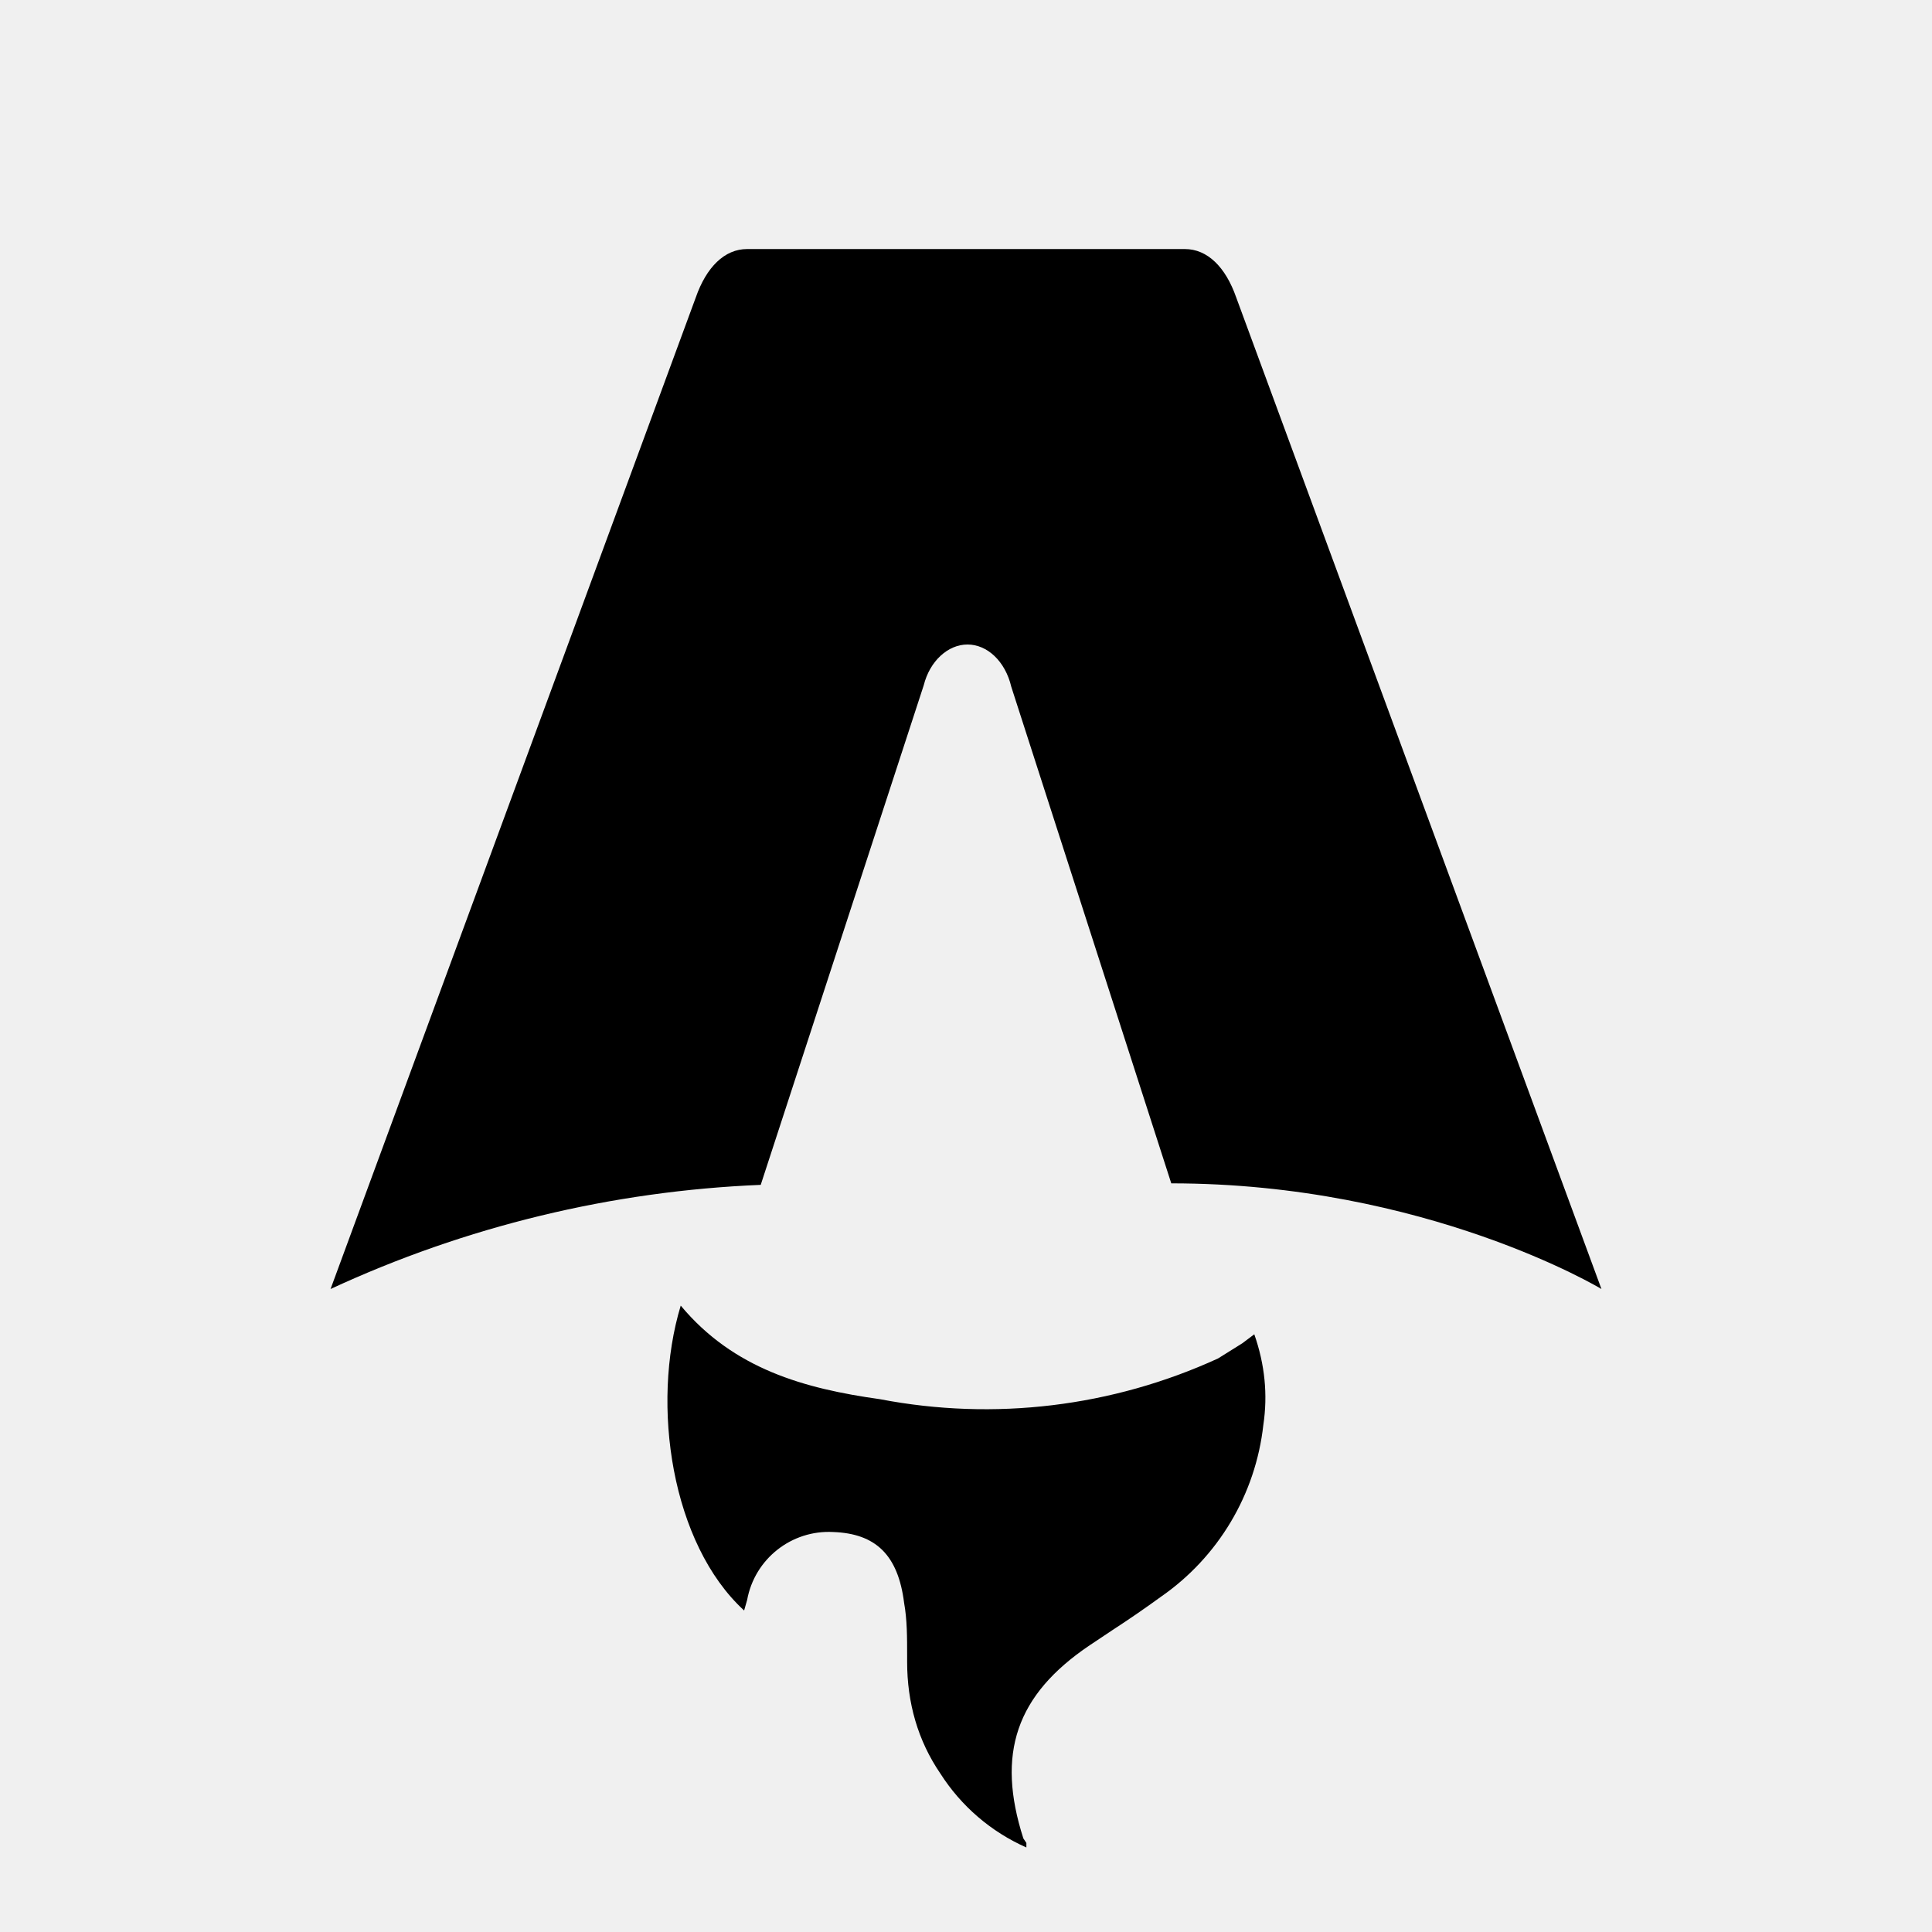
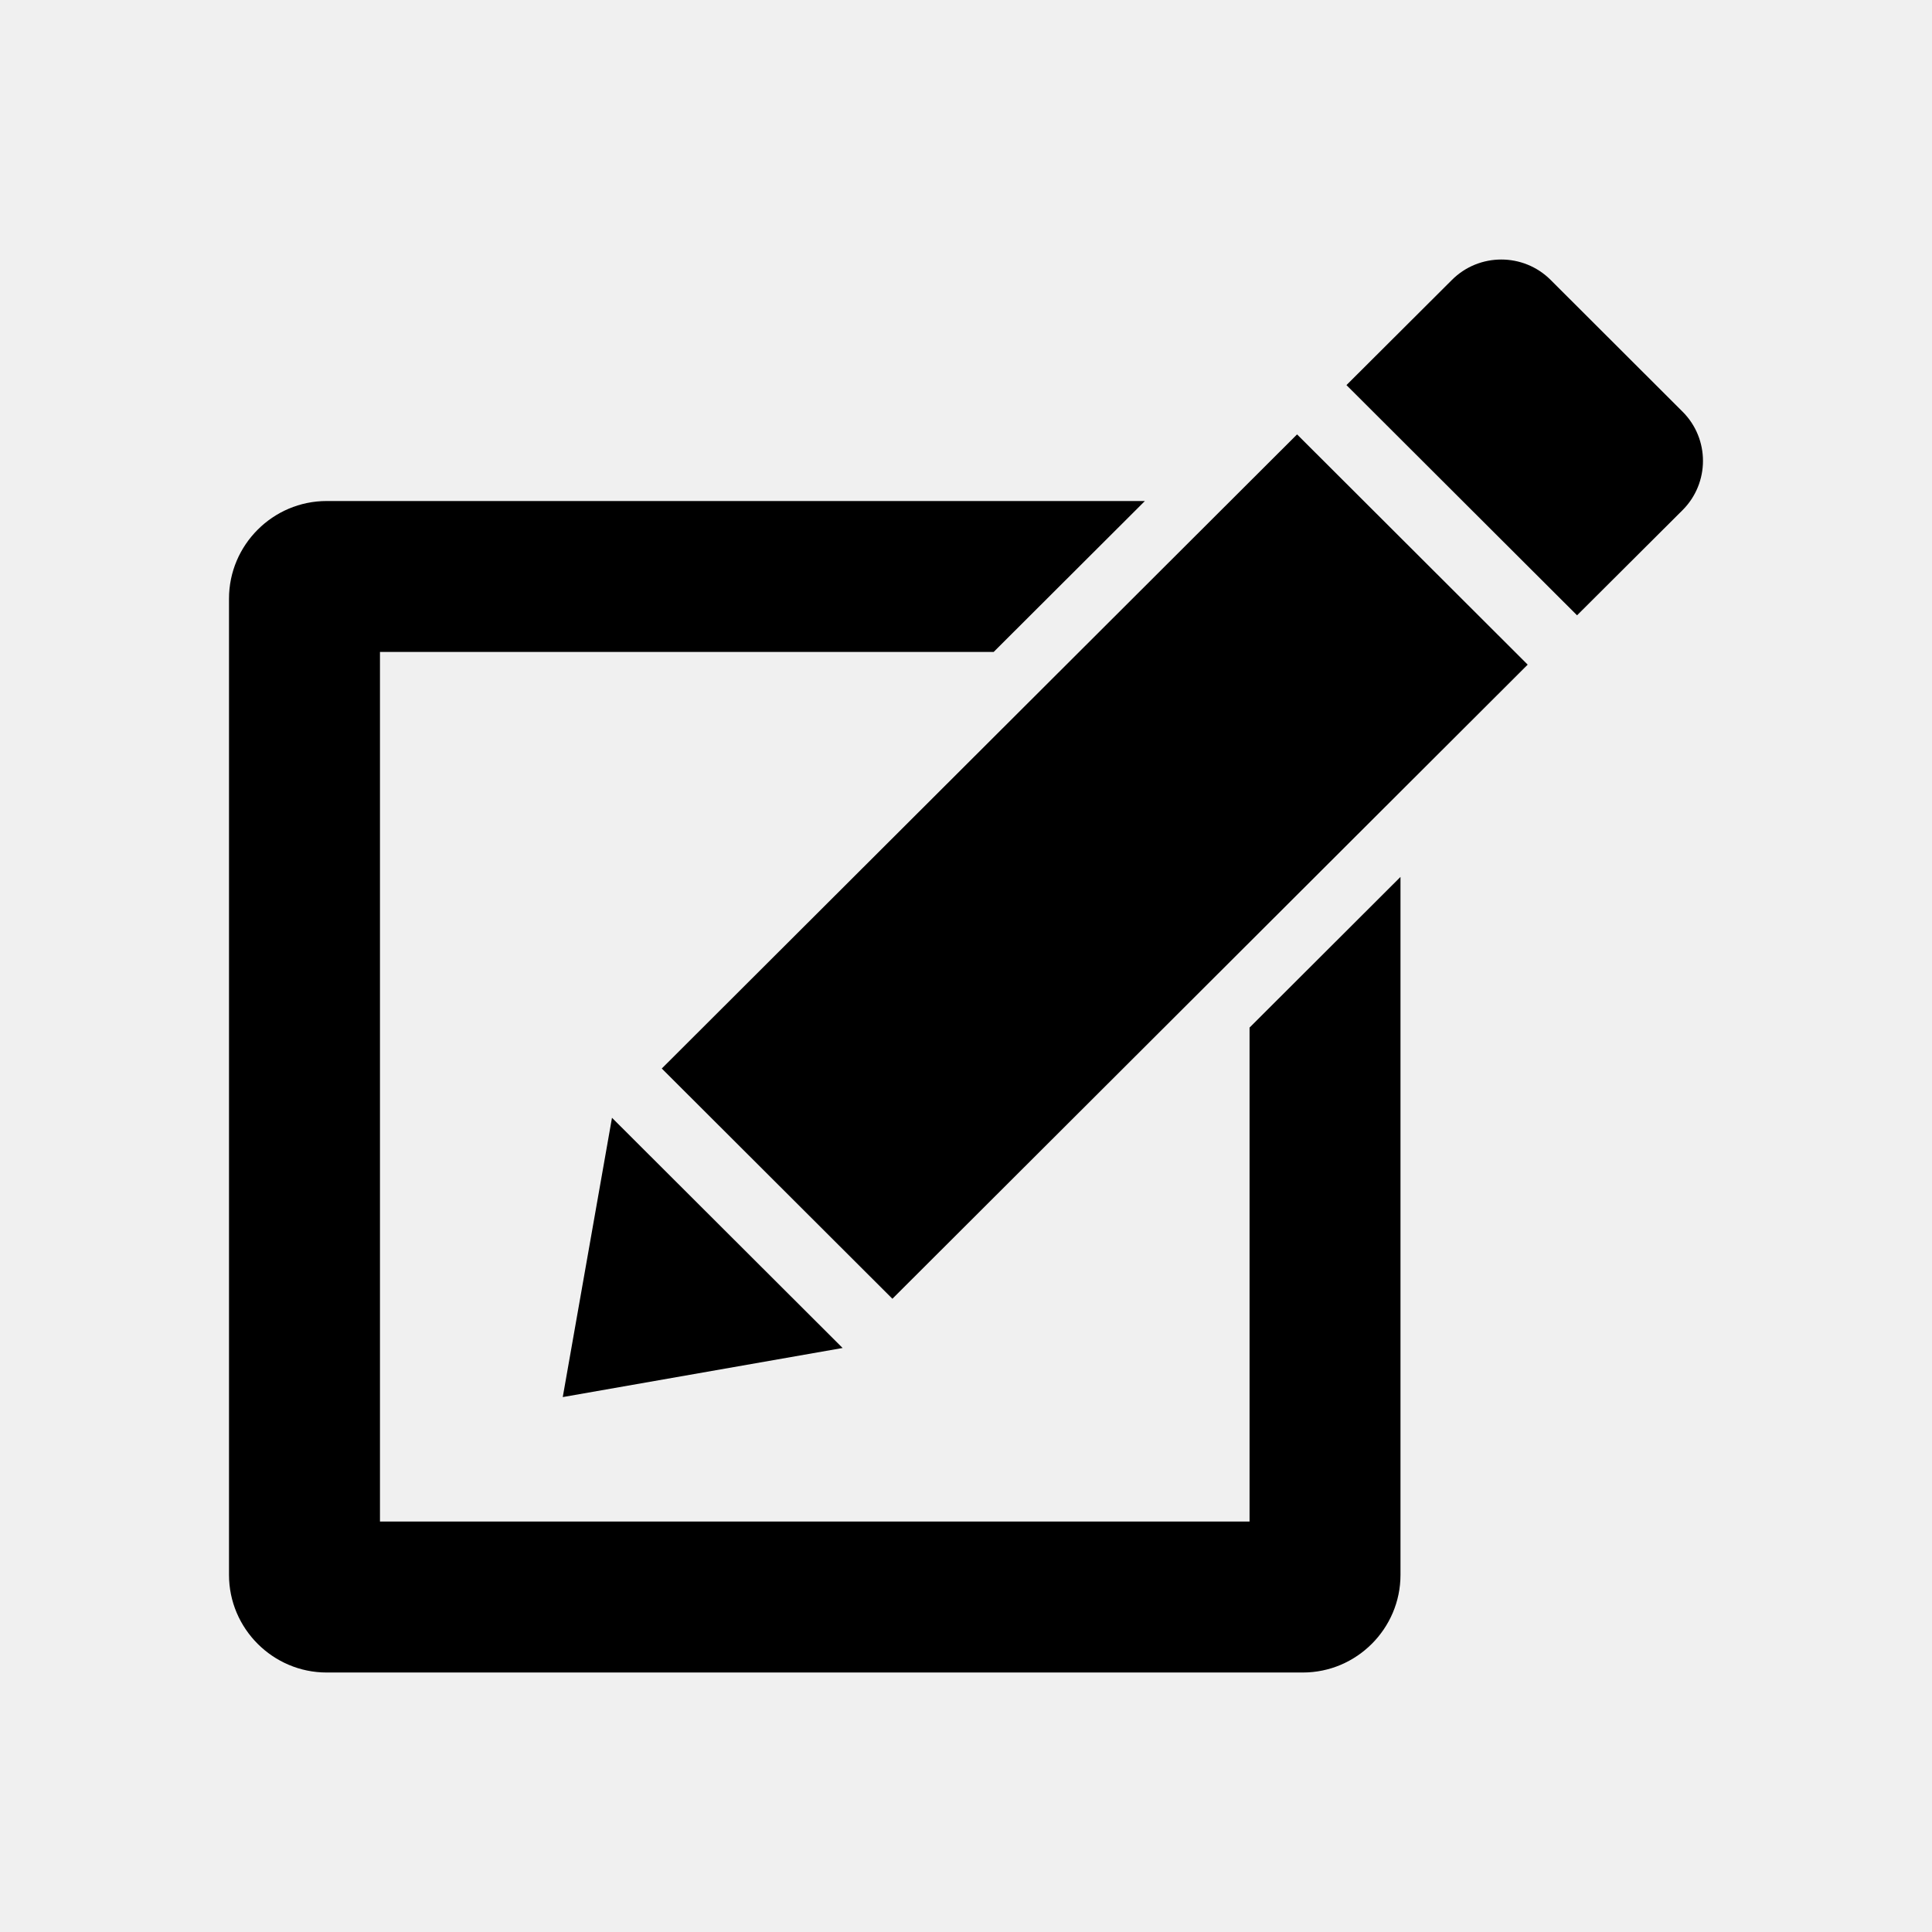
- <svg xmlns="http://www.w3.org/2000/svg" fill="none" viewBox="0 0 128 128">
-   <path d="M50.4 78.5a75.1 75.1 0 0 0-28.5 6.9l24.2-65.7c.7-2 1.9-3.2 3.4-3.2h29c1.5 0 2.7 1.2 3.4 3.2l24.2 65.7s-11.6-7-28.5-7L67 45.5c-.4-1.7-1.6-2.8-2.9-2.8-1.3 0-2.5 1.1-2.9 2.7L50.4 78.5Zm-1.1 28.2Zm-4.2-20.2c-2 6.6-.6 15.8 4.2 20.2a17.5 17.5 0 0 1 .2-.7 5.5 5.5 0 0 1 5.7-4.5c2.8.1 4.3 1.5 4.7 4.7.2 1.1.2 2.3.2 3.5v.4c0 2.7.7 5.2 2.2 7.4a13 13 0 0 0 5.7 4.9v-.3l-.2-.3c-1.8-5.6-.5-9.5 4.4-12.8l1.5-1a73 73 0 0 0 3.2-2.2 16 16 0 0 0 6.8-11.4c.3-2 .1-4-.6-6l-.8.6-1.6 1a37 37 0 0 1-22.4 2.7c-5-.7-9.7-2-13.2-6.2Z" />
-   <style>
-         path { fill: #000; }
-         @media (prefers-color-scheme: dark) {
-             path { fill: #FFF; }
-         }
-     </style>
+ <svg xmlns="http://www.w3.org/2000/svg" enable-background="new 0 0 64 64" height="64px" id="Layer_1" version="1.1" viewBox="0 0 64 64" width="64px" xml:space="preserve">
+   <g>
+     <path d="M55.736,13.636l-4.368-4.362c-0.451-0.451-1.044-0.677-1.636-0.677c-0.592,0-1.184,0.225-1.635,0.676l-3.494,3.484   l7.639,7.626l3.494-3.483C56.639,15.998,56.639,14.535,55.736,13.636z" />
+     <polygon points="21.922,35.396 29.562,43.023 50.607,22.017 42.967,14.39  " />
+     <polygon points="20.273,37.028 18.642,46.28 27.913,44.654  " />
+     <path d="M41.393,50.403H12.587V21.597h20.329l5.01-5H10.82c-1.779,0-3.234,1.455-3.234,3.234v32.339   c0,1.779,1.455,3.234,3.234,3.234h32.339c1.779,0,3.234-1.455,3.234-3.234V29.049l-5,4.991V50.403z" />
+   </g>
</svg>
